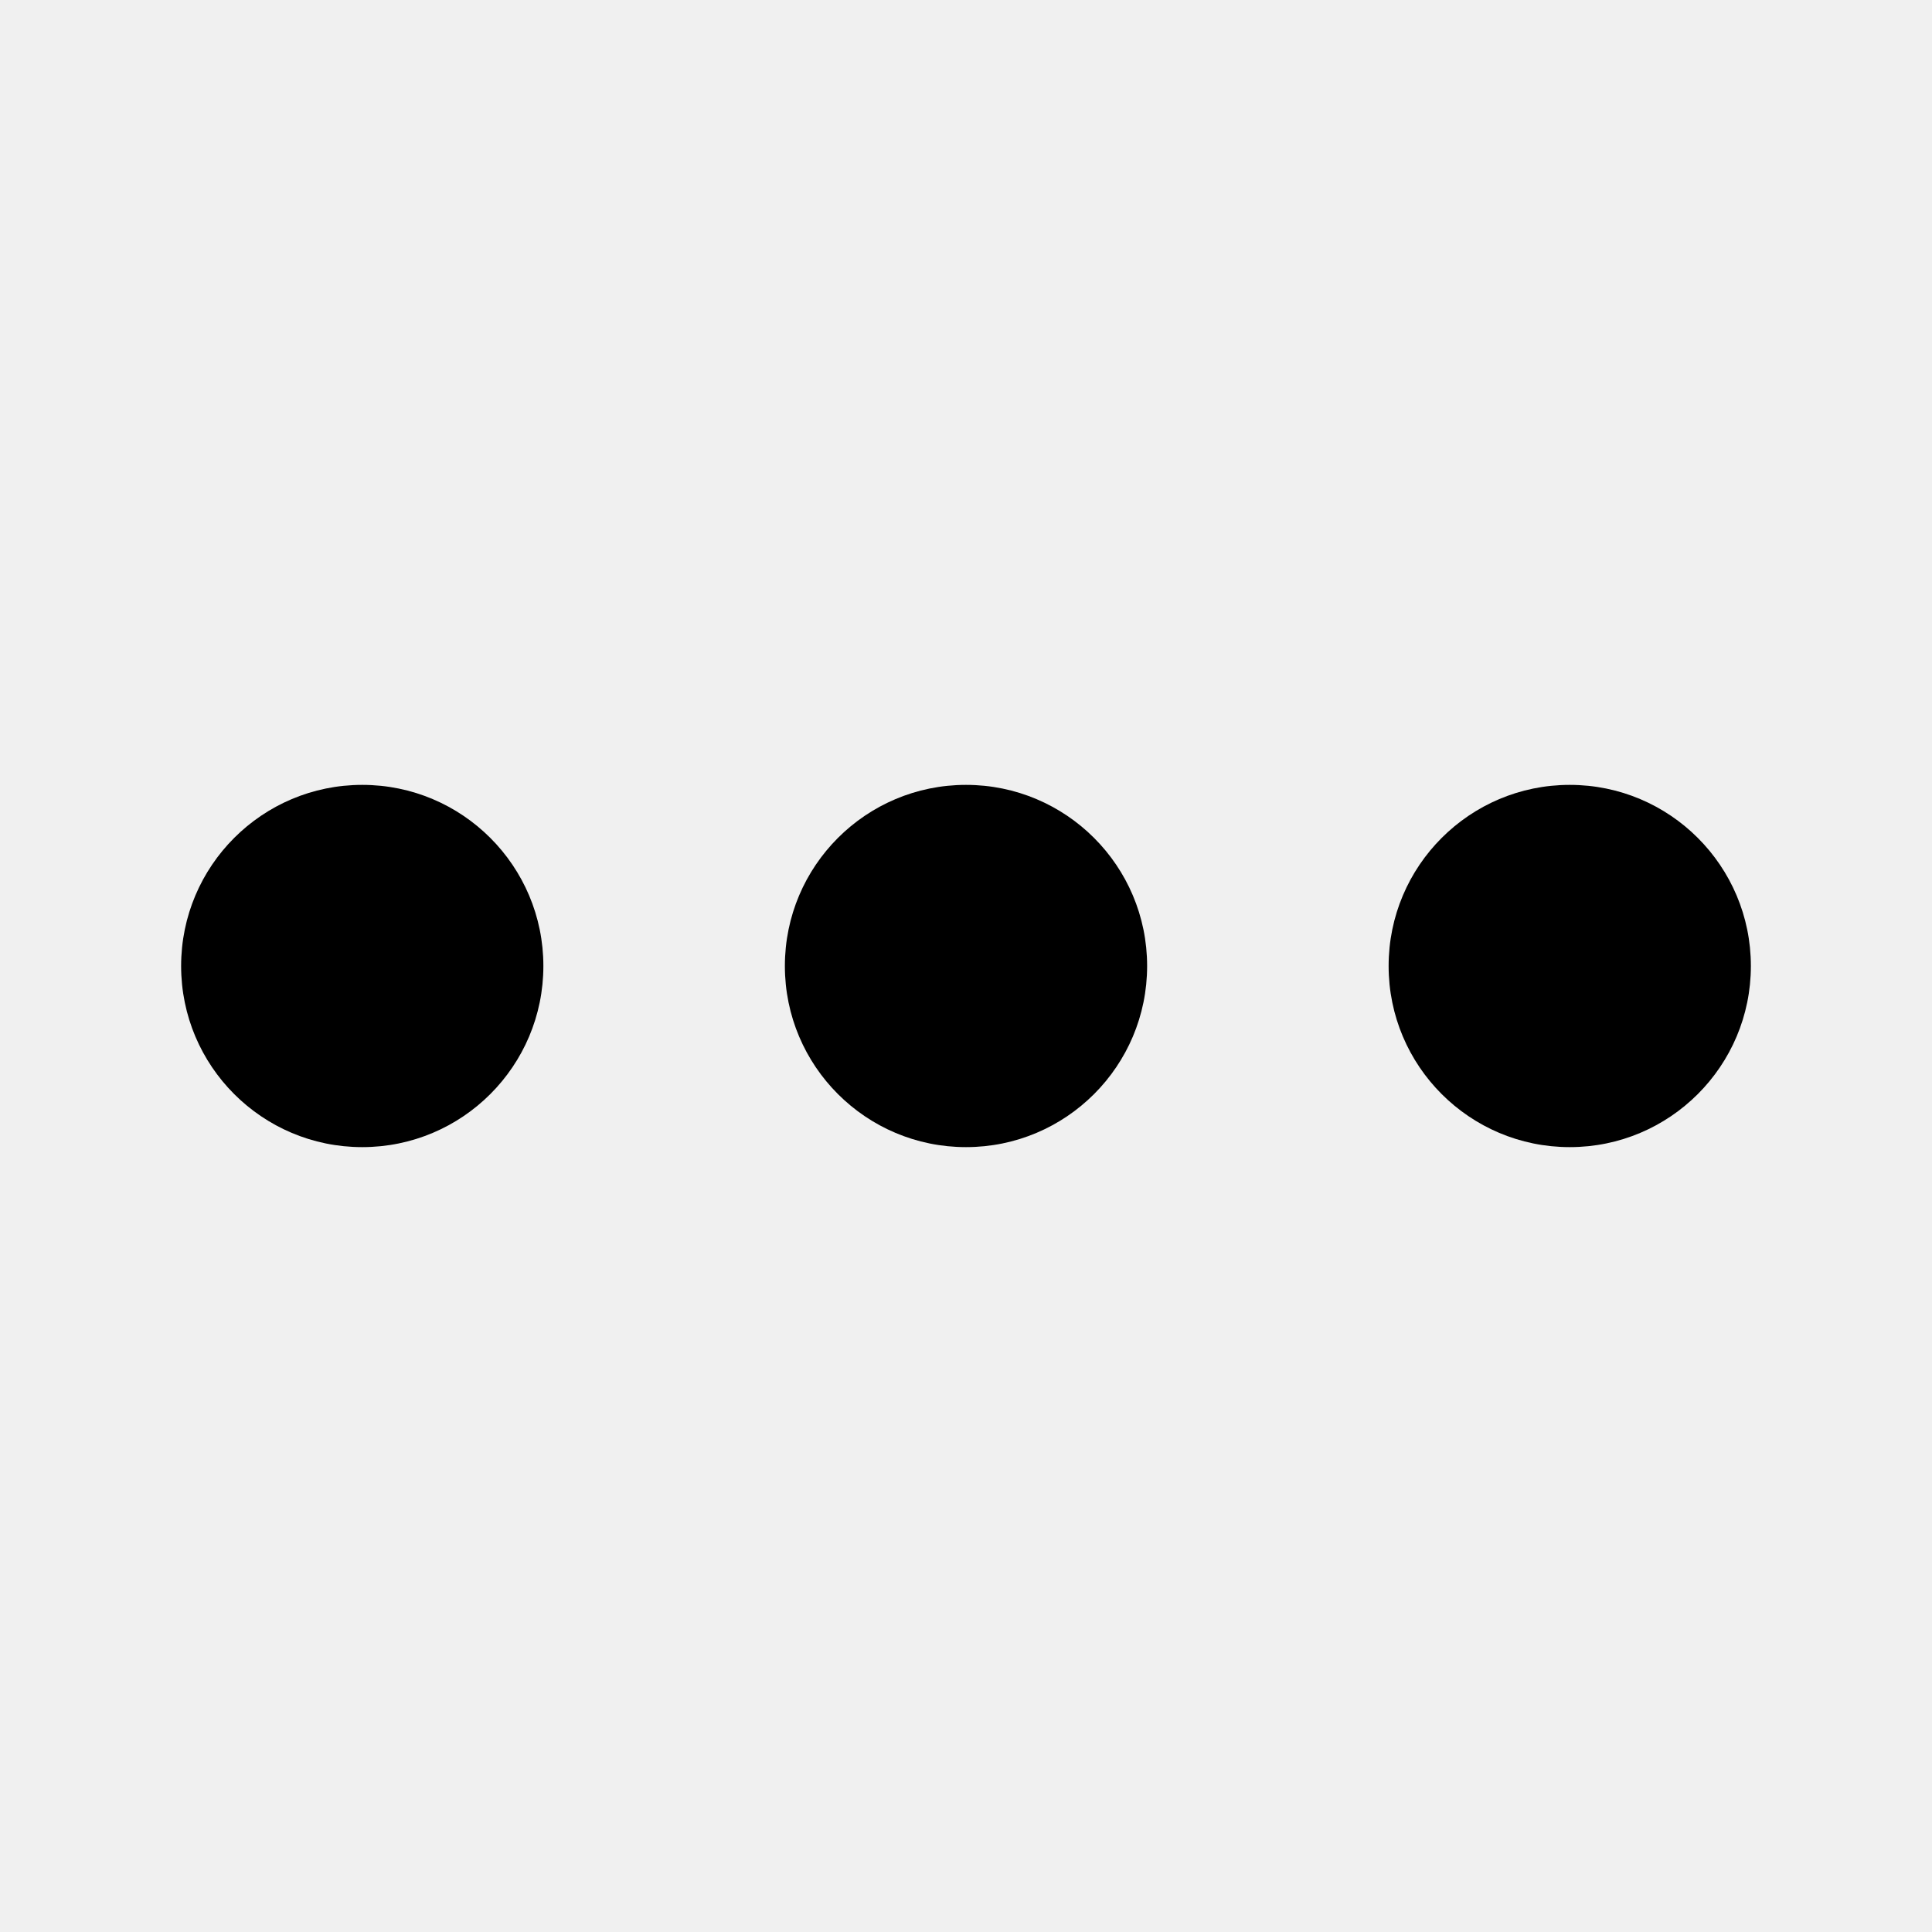
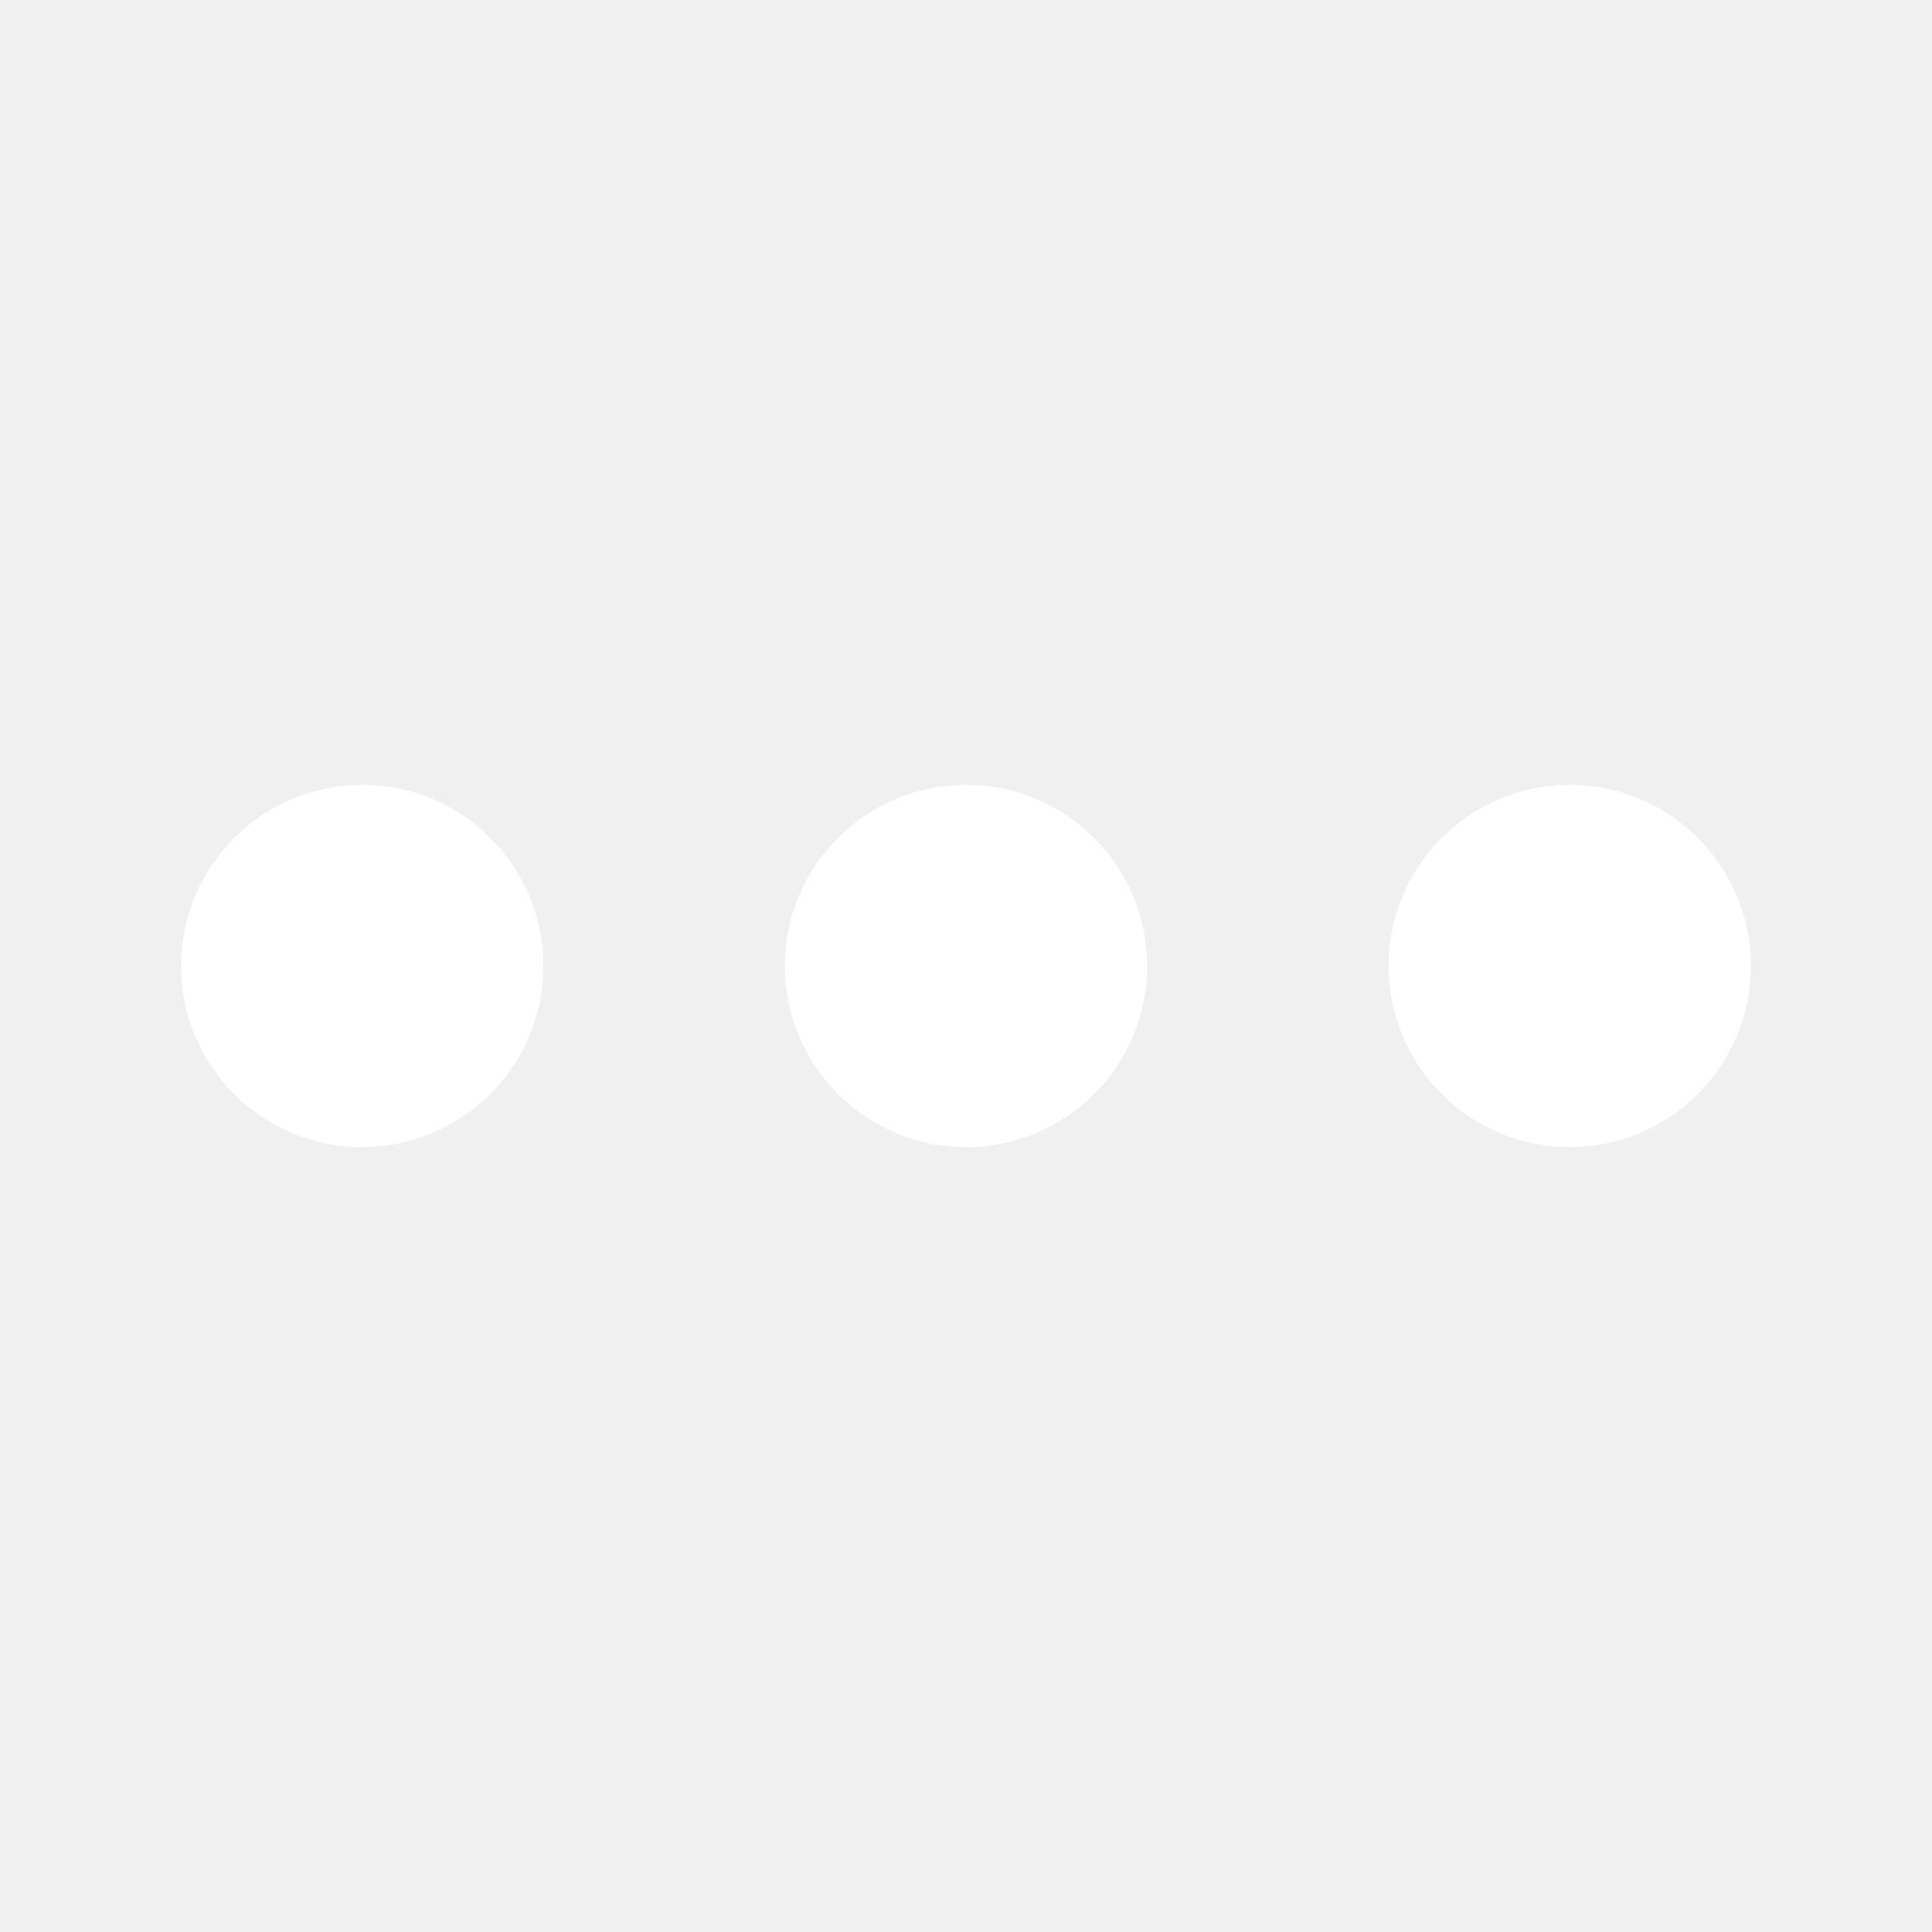
- <svg xmlns="http://www.w3.org/2000/svg" width="16" height="16" fill="currentColor" class="bi bi-three-dots" viewBox="0 0 16 16">
+ <svg xmlns="http://www.w3.org/2000/svg" width="16" height="16" fill="white" class="bi bi-three-dots" viewBox="0 0 16 16">
  <path d="M3 9.5a1.5 1.5 0 1 1 0-3 1.5 1.5 0 0 1 0 3m5 0a1.5 1.5 0 1 1 0-3 1.5 1.5 0 0 1 0 3m5 0a1.5 1.5 0 1 1 0-3 1.5 1.5 0 0 1 0 3" />
</svg>
